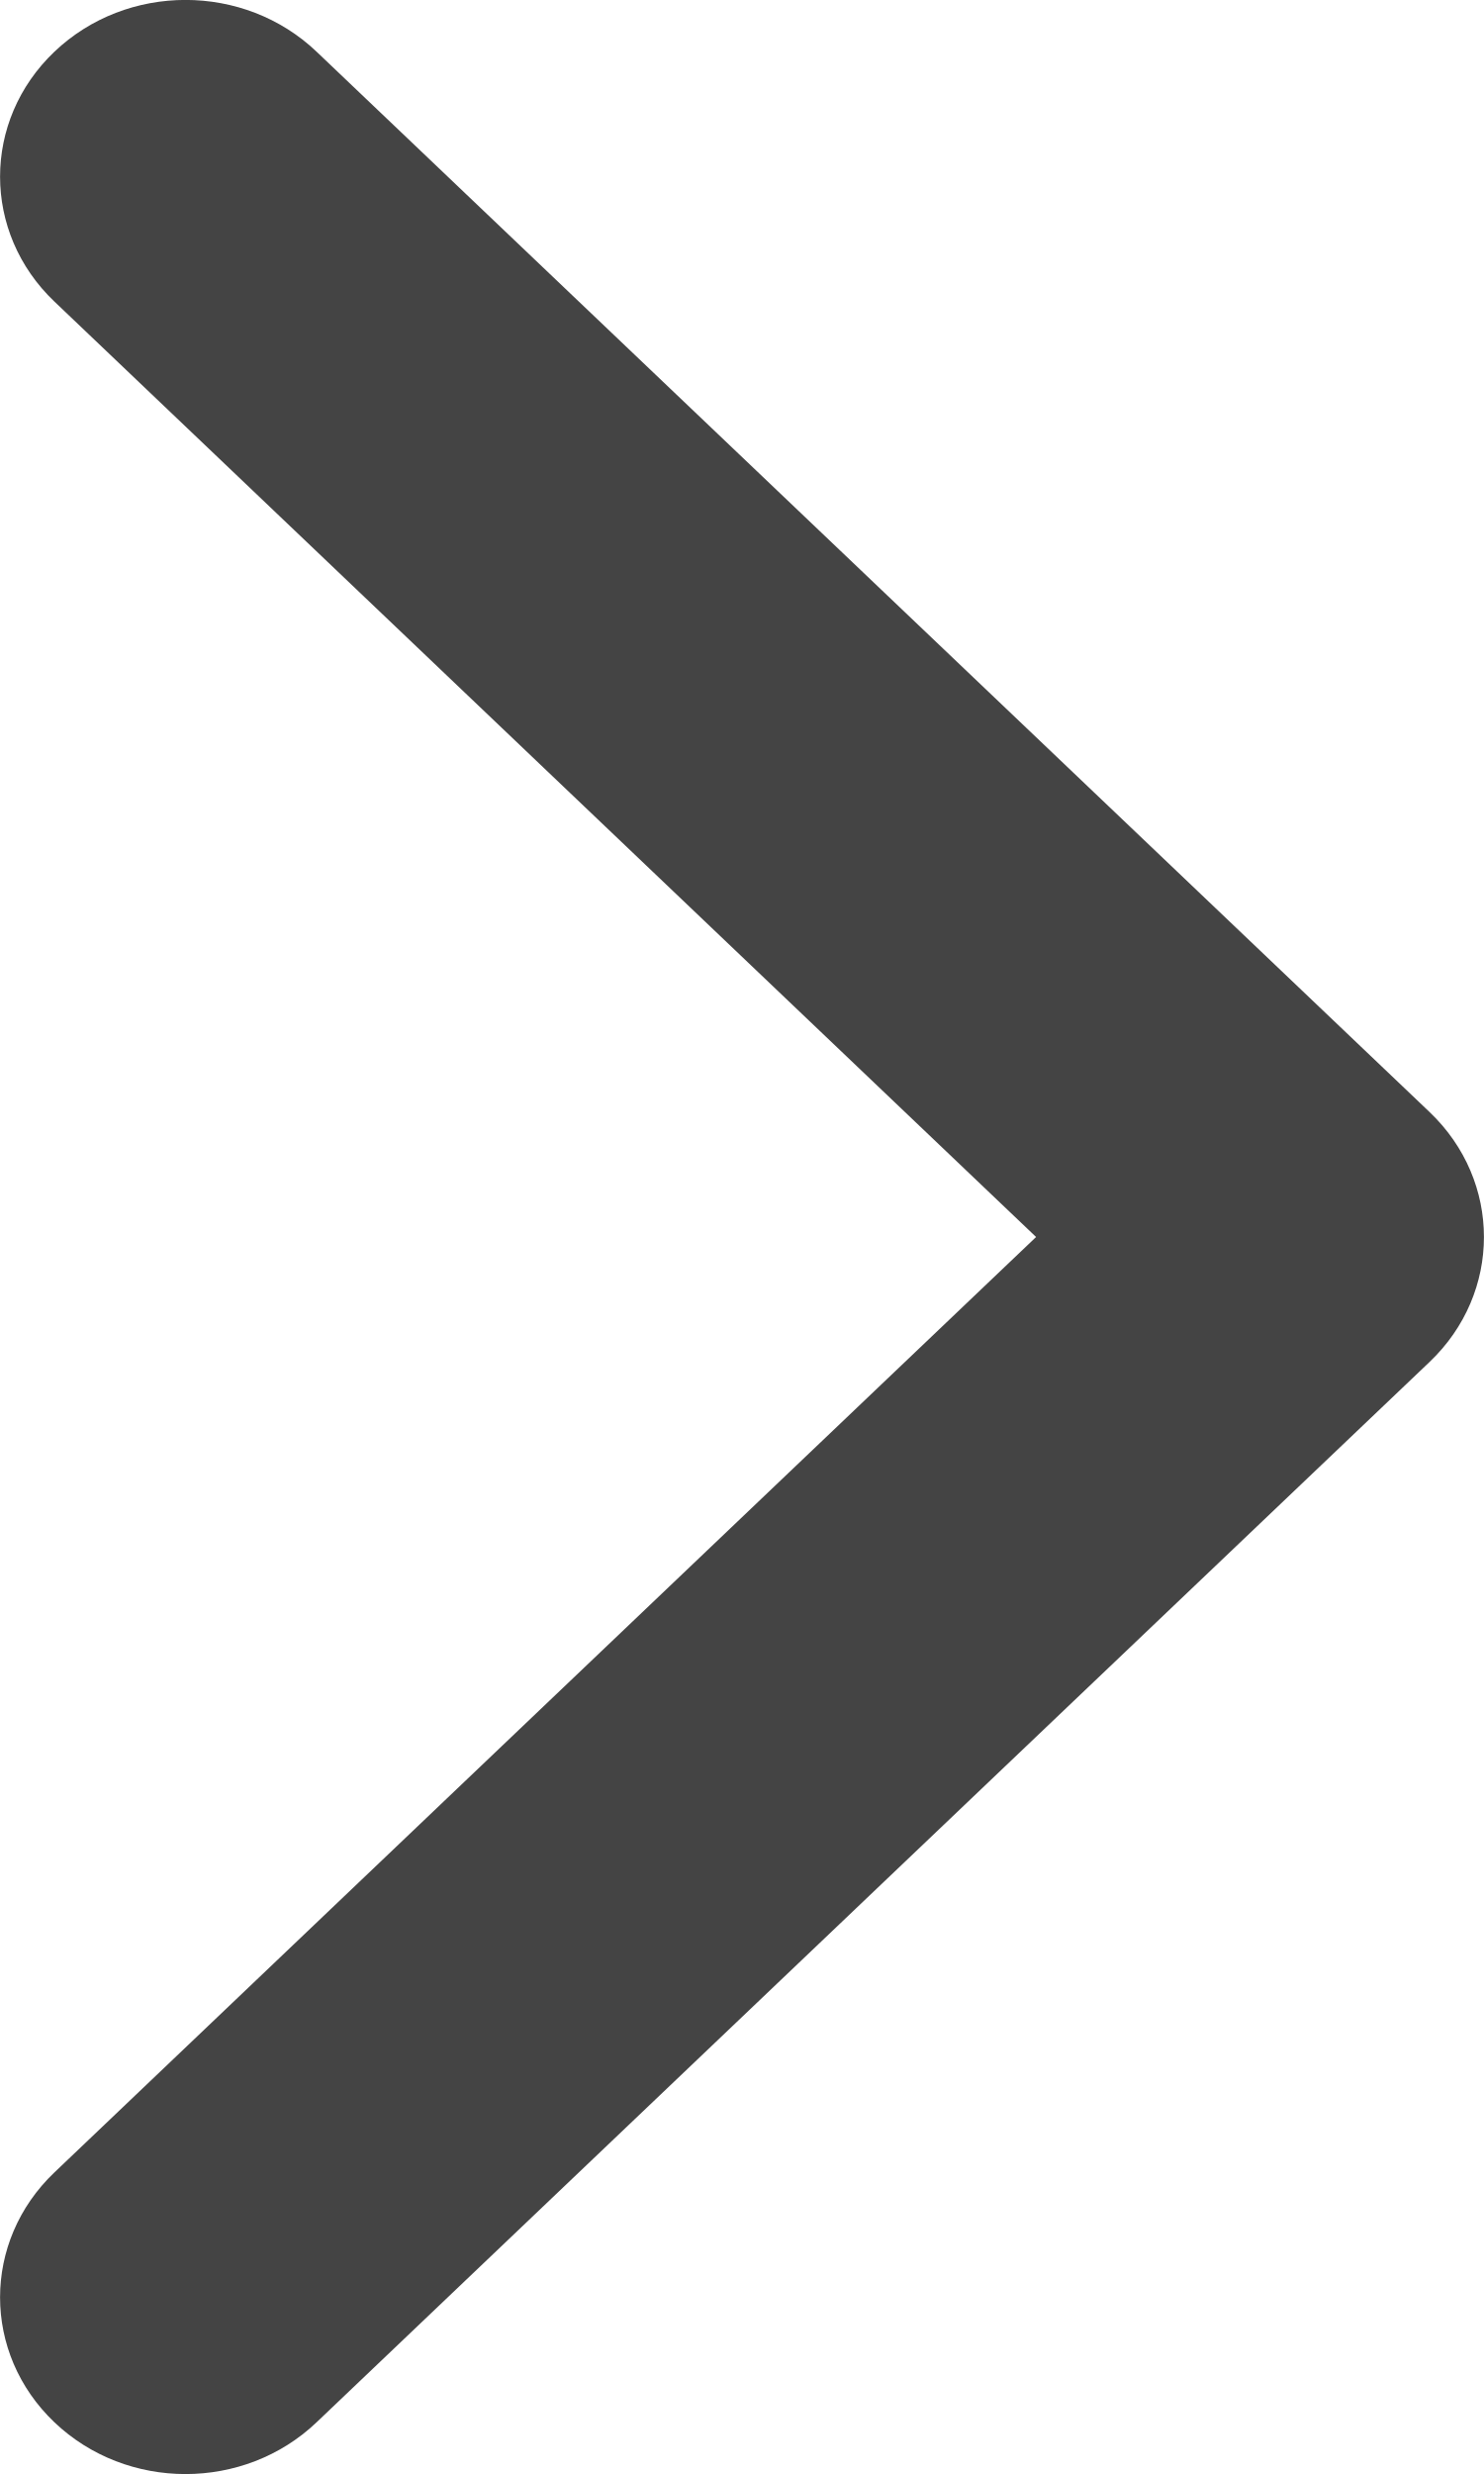
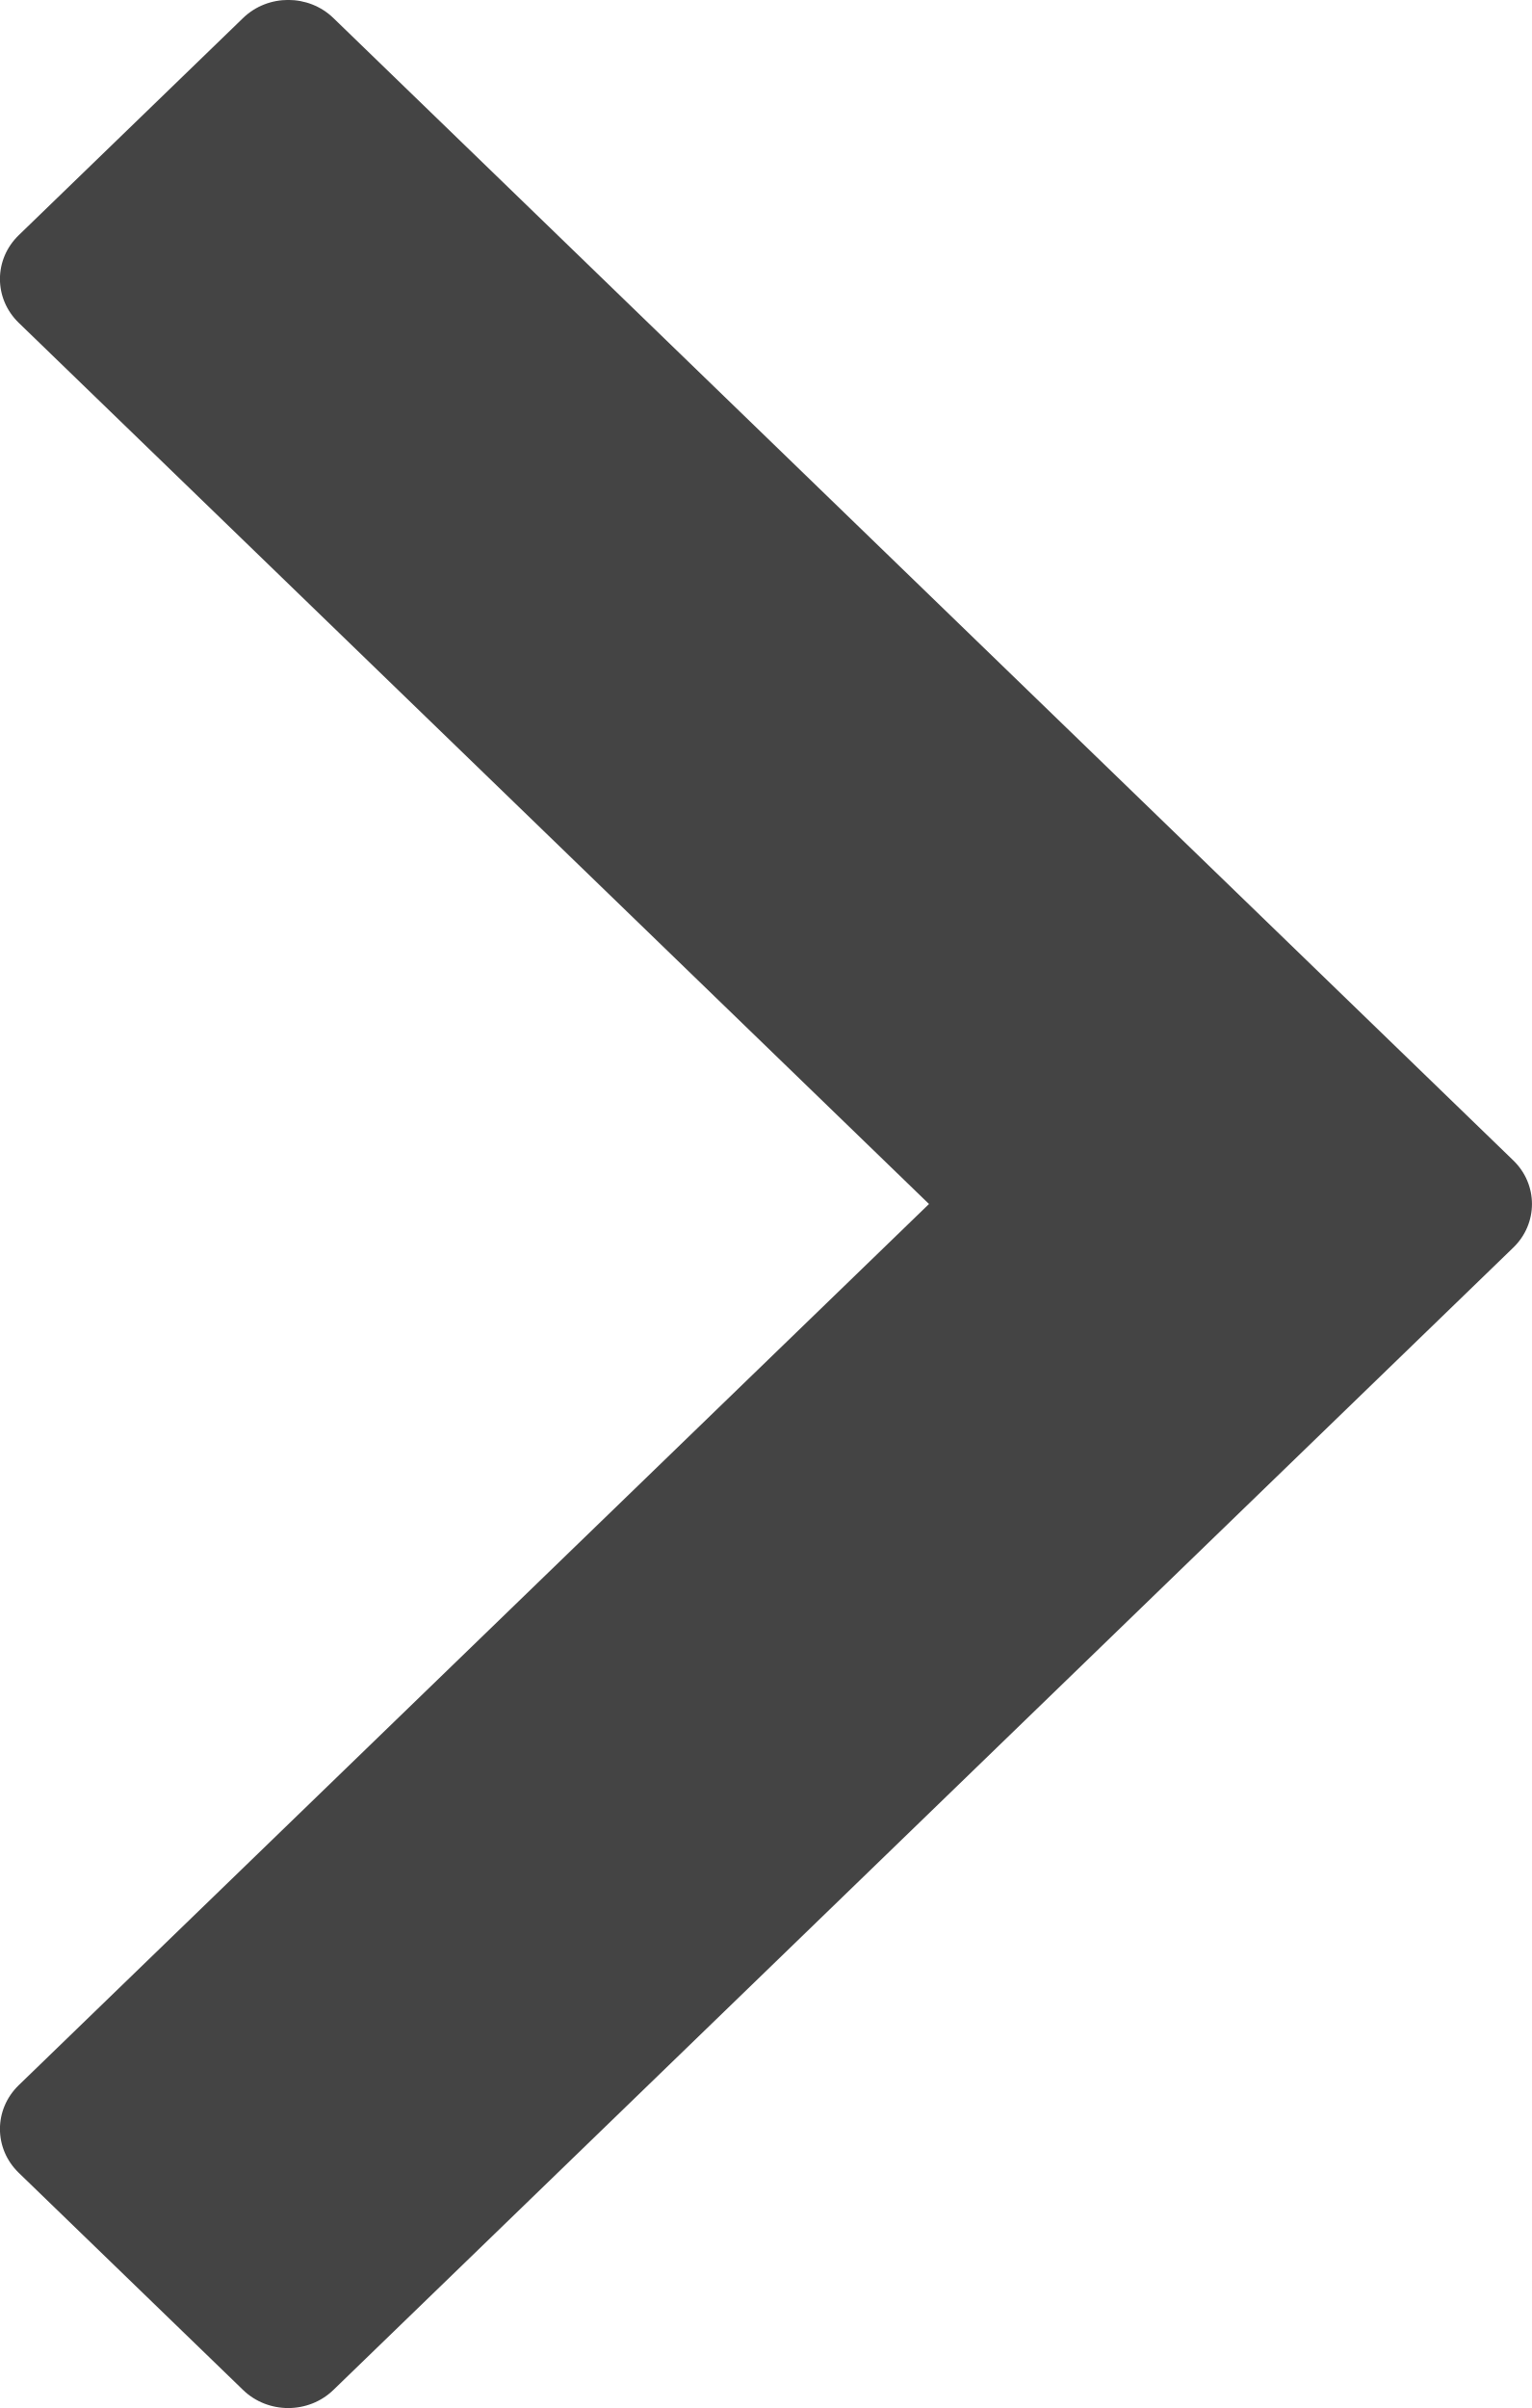
- <svg xmlns="http://www.w3.org/2000/svg" width="6" height="10" viewBox="0 0 6 10" fill="none">
-   <path d="M1.28 0.209C0.987 -0.07 0.513 -0.07 0.22 0.209C-0.073 0.488 -0.073 0.94 0.22 1.219L4.189 5L0.22 8.781C-0.073 9.06 -0.073 9.512 0.22 9.791C0.513 10.07 0.987 10.07 1.28 9.791L5.78 5.505C6.073 5.226 6.073 4.774 5.78 4.495L1.28 0.209Z" fill="#444444" />
+ <svg xmlns="http://www.w3.org/2000/svg" width="7" height="11" viewBox="0 0 7 11" fill="none">
+   <path d="M1.524 10.917C1.41 11.028 1.224 11.028 1.11 10.917L0.086 9.926C-0.029 9.815 -0.029 9.636 0.086 9.525L4.245 5.5L0.086 1.475C-0.029 1.364 -0.029 1.185 0.086 1.074L1.11 0.083C1.224 -0.028 1.41 -0.028 1.524 0.083L6.914 5.3C7.029 5.41 7.029 5.59 6.914 5.7L1.524 10.917Z" fill="#444444" />
</svg>
